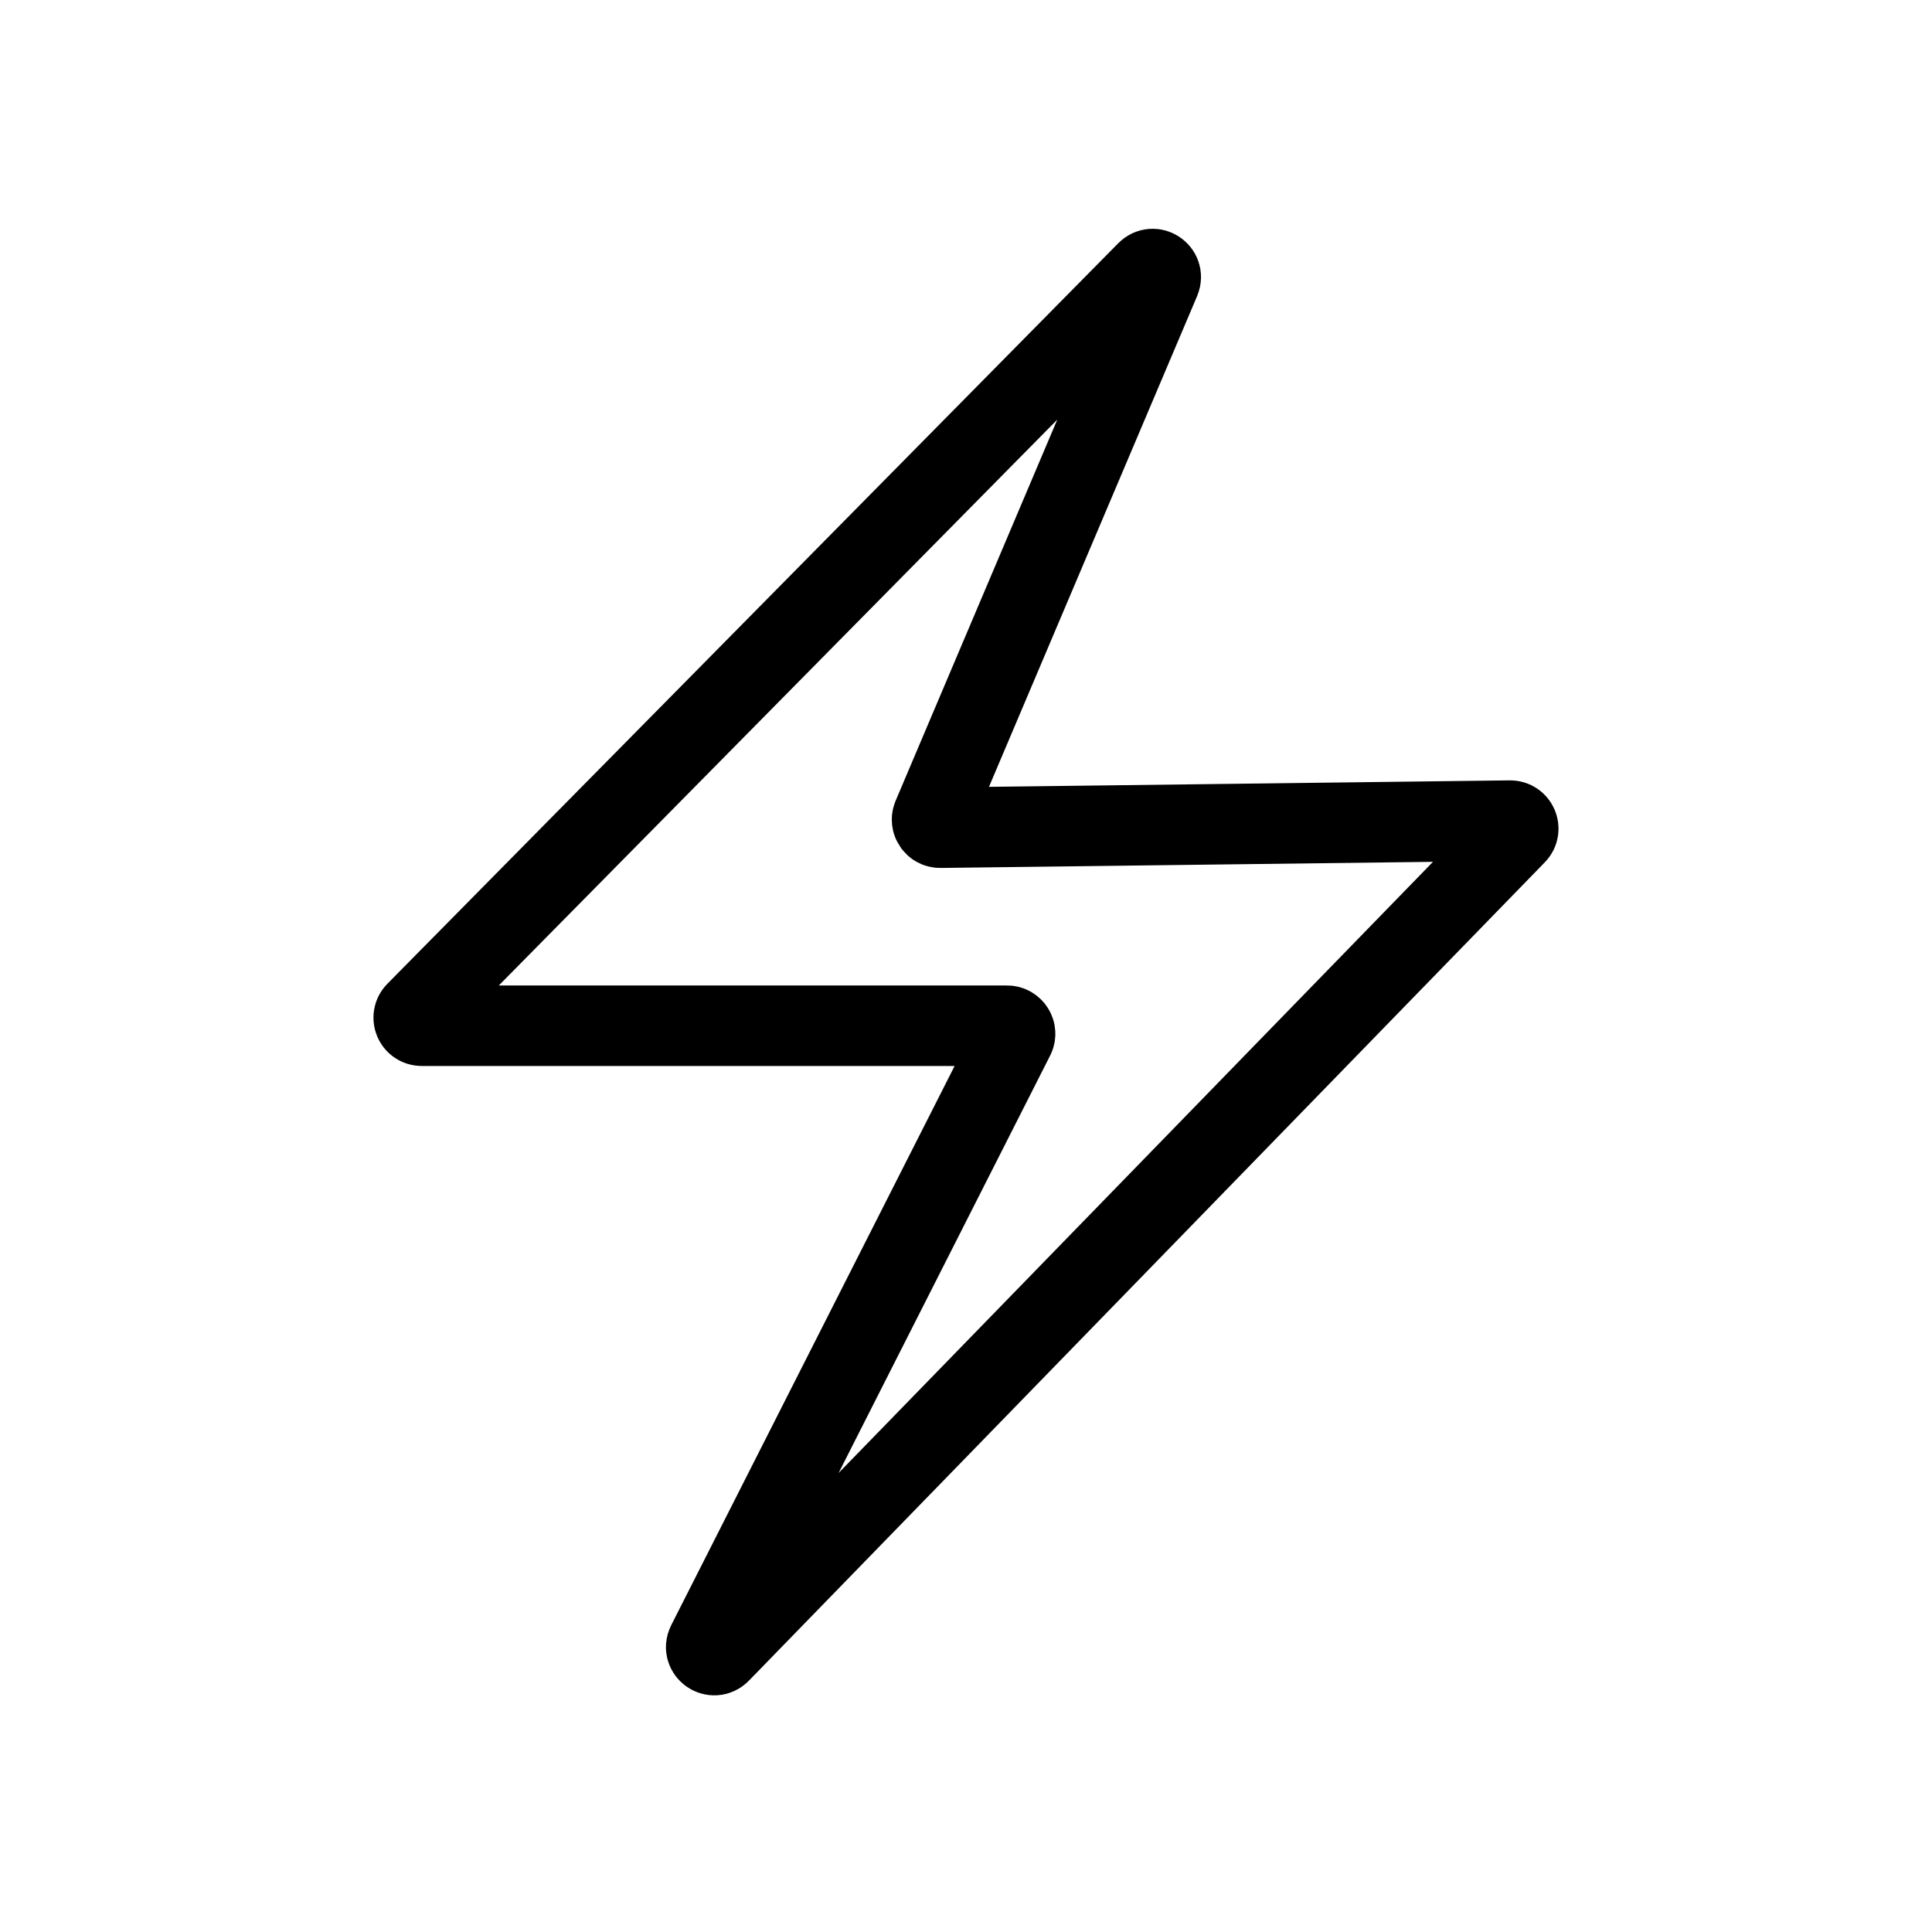
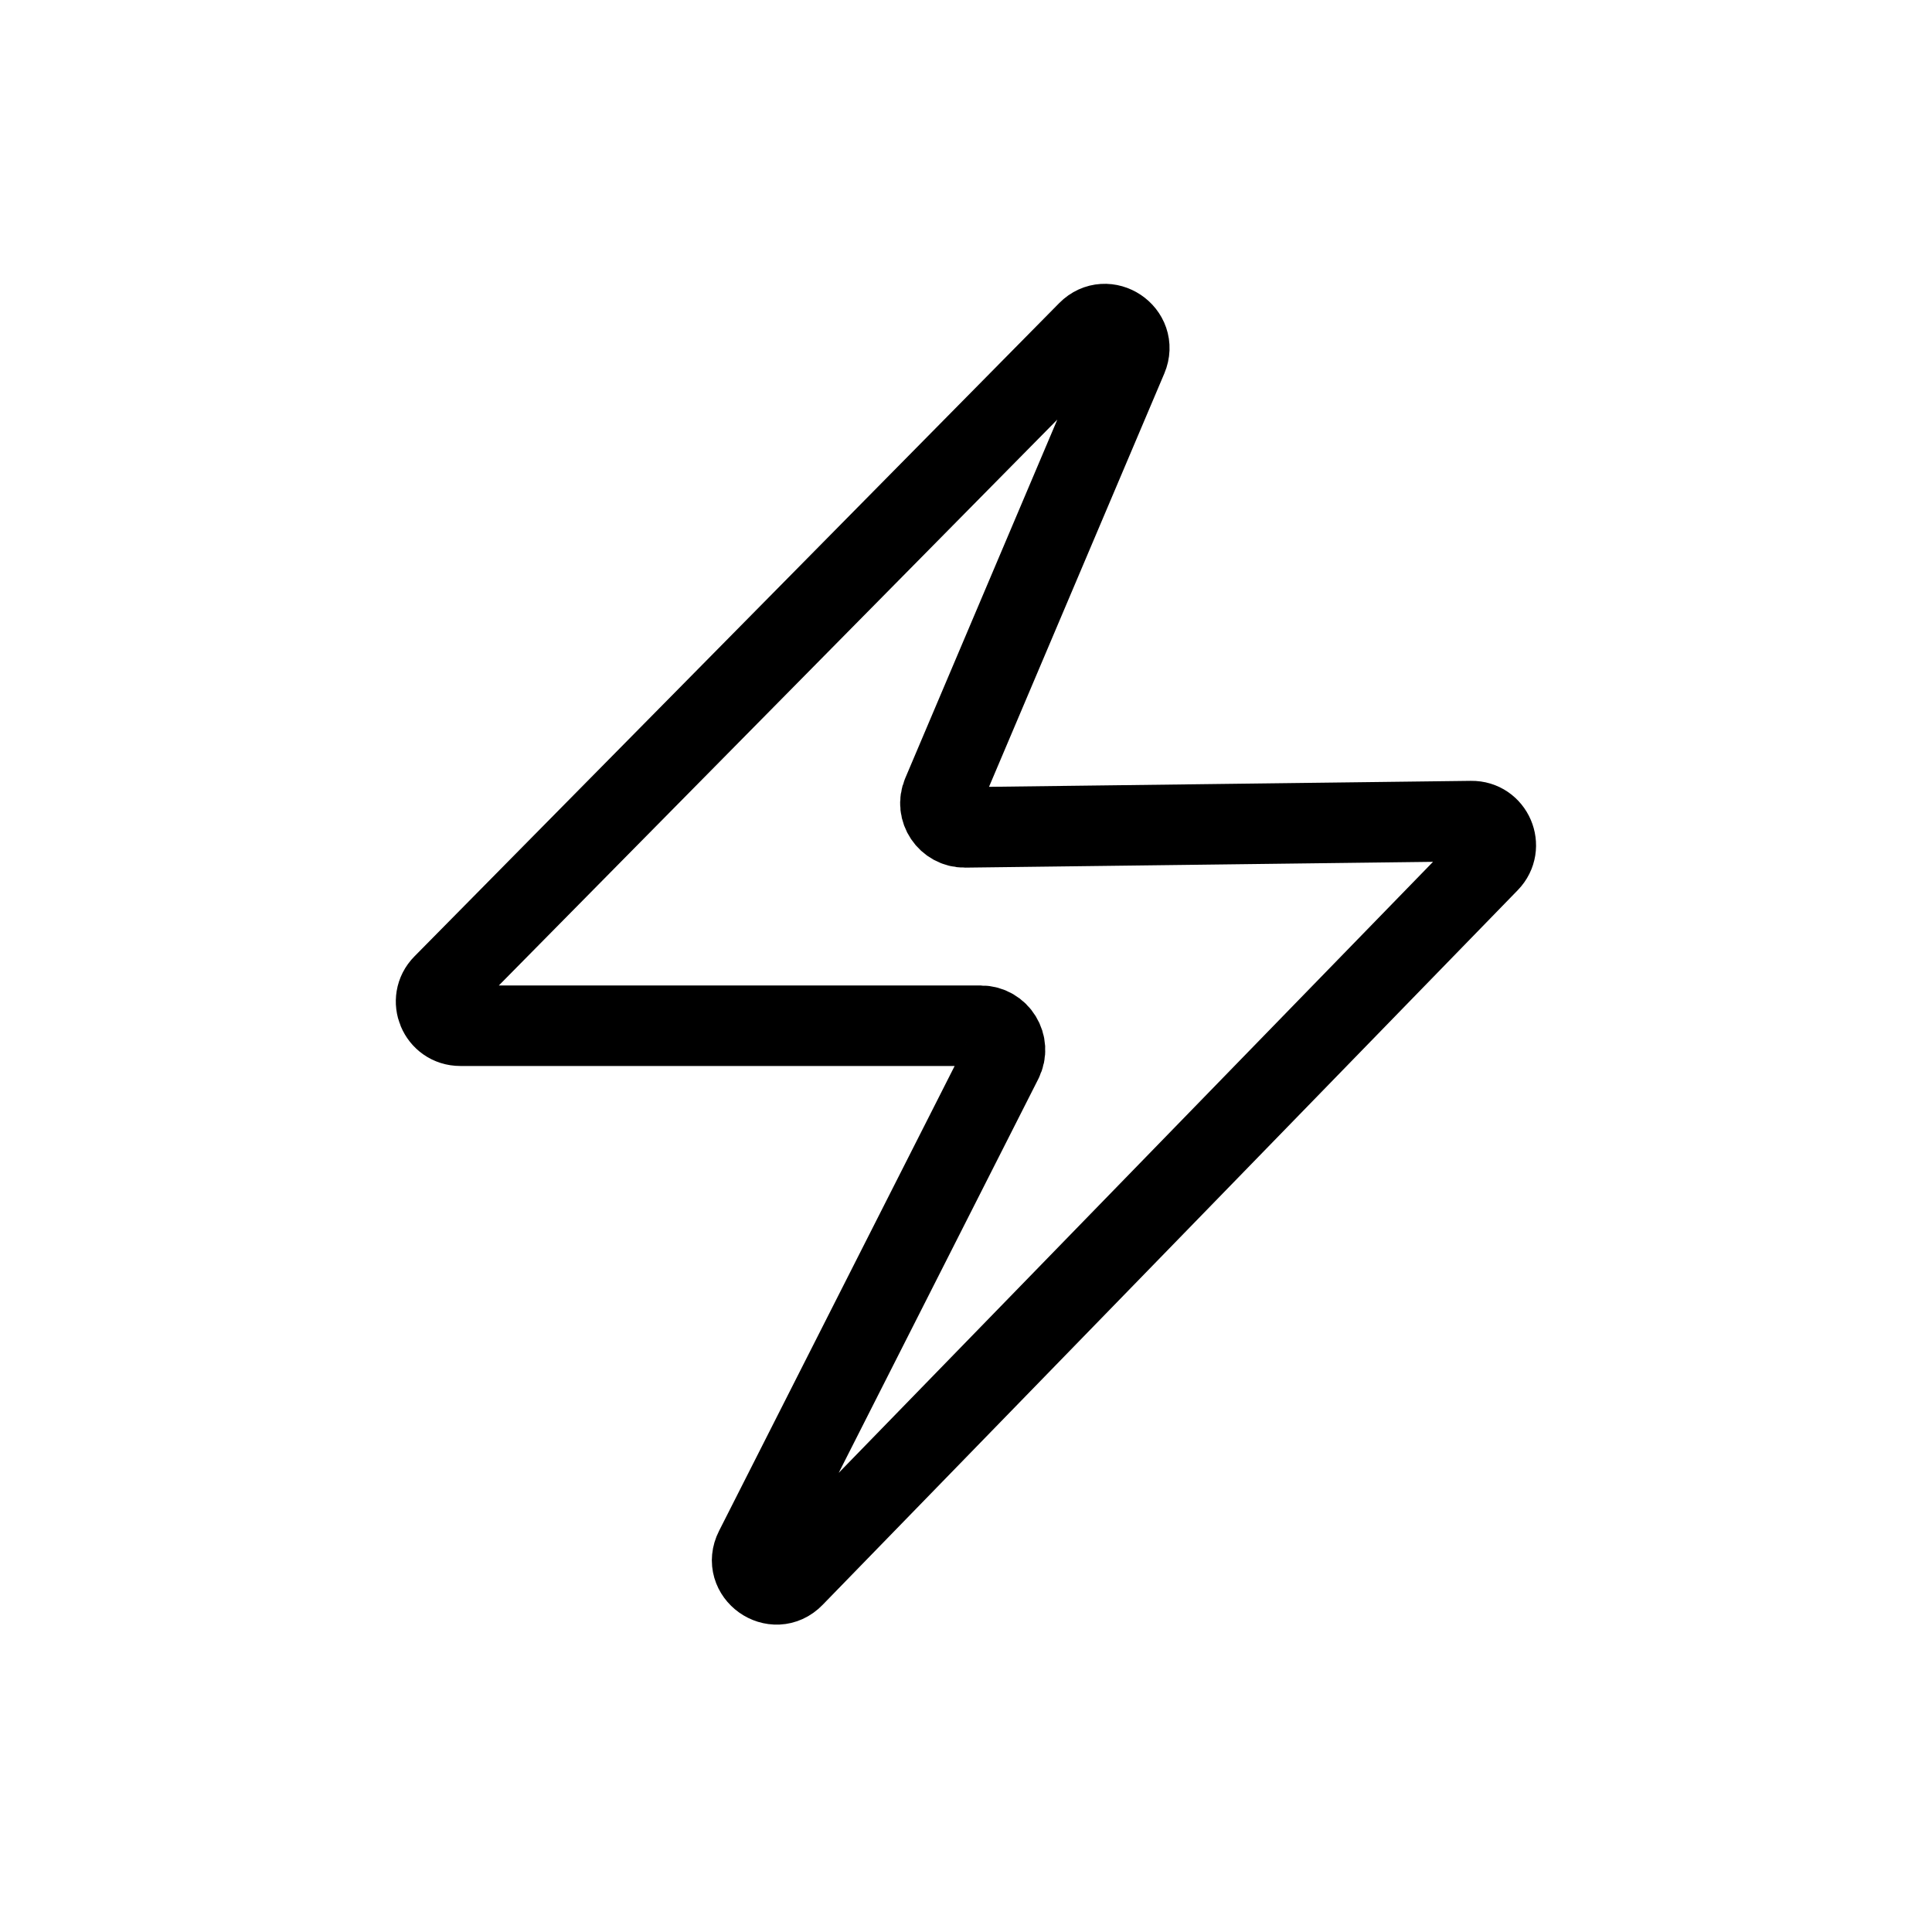
<svg xmlns="http://www.w3.org/2000/svg" width="24" height="24" viewBox="0 0 24 24" fill="none">
-   <path d="M18.832 10.363L8.945 20.529C8.865 20.612 8.732 20.517 8.784 20.415L12.599 12.887C12.633 12.821 12.584 12.742 12.51 12.742H5.239C5.15 12.742 5.106 12.635 5.168 12.572L14.248 3.372C14.326 3.294 14.454 3.38 14.411 3.482L11.586 10.143C11.558 10.209 11.608 10.283 11.68 10.282L18.759 10.194C18.848 10.193 18.894 10.3 18.832 10.363Z" stroke="black" />
+   <path d="M18.496 10.709L9.86 19.588C9.621 19.835 9.222 19.55 9.378 19.244L12.452 13.178C12.553 12.978 12.408 12.742 12.184 12.742H5.718C5.451 12.742 5.317 12.421 5.504 12.232L13.513 4.117C13.745 3.882 14.132 4.14 14.003 4.445L11.706 9.861C11.621 10.06 11.769 10.28 11.986 10.278L18.277 10.2C18.544 10.196 18.682 10.517 18.496 10.709Z" stroke="black" />
</svg>
